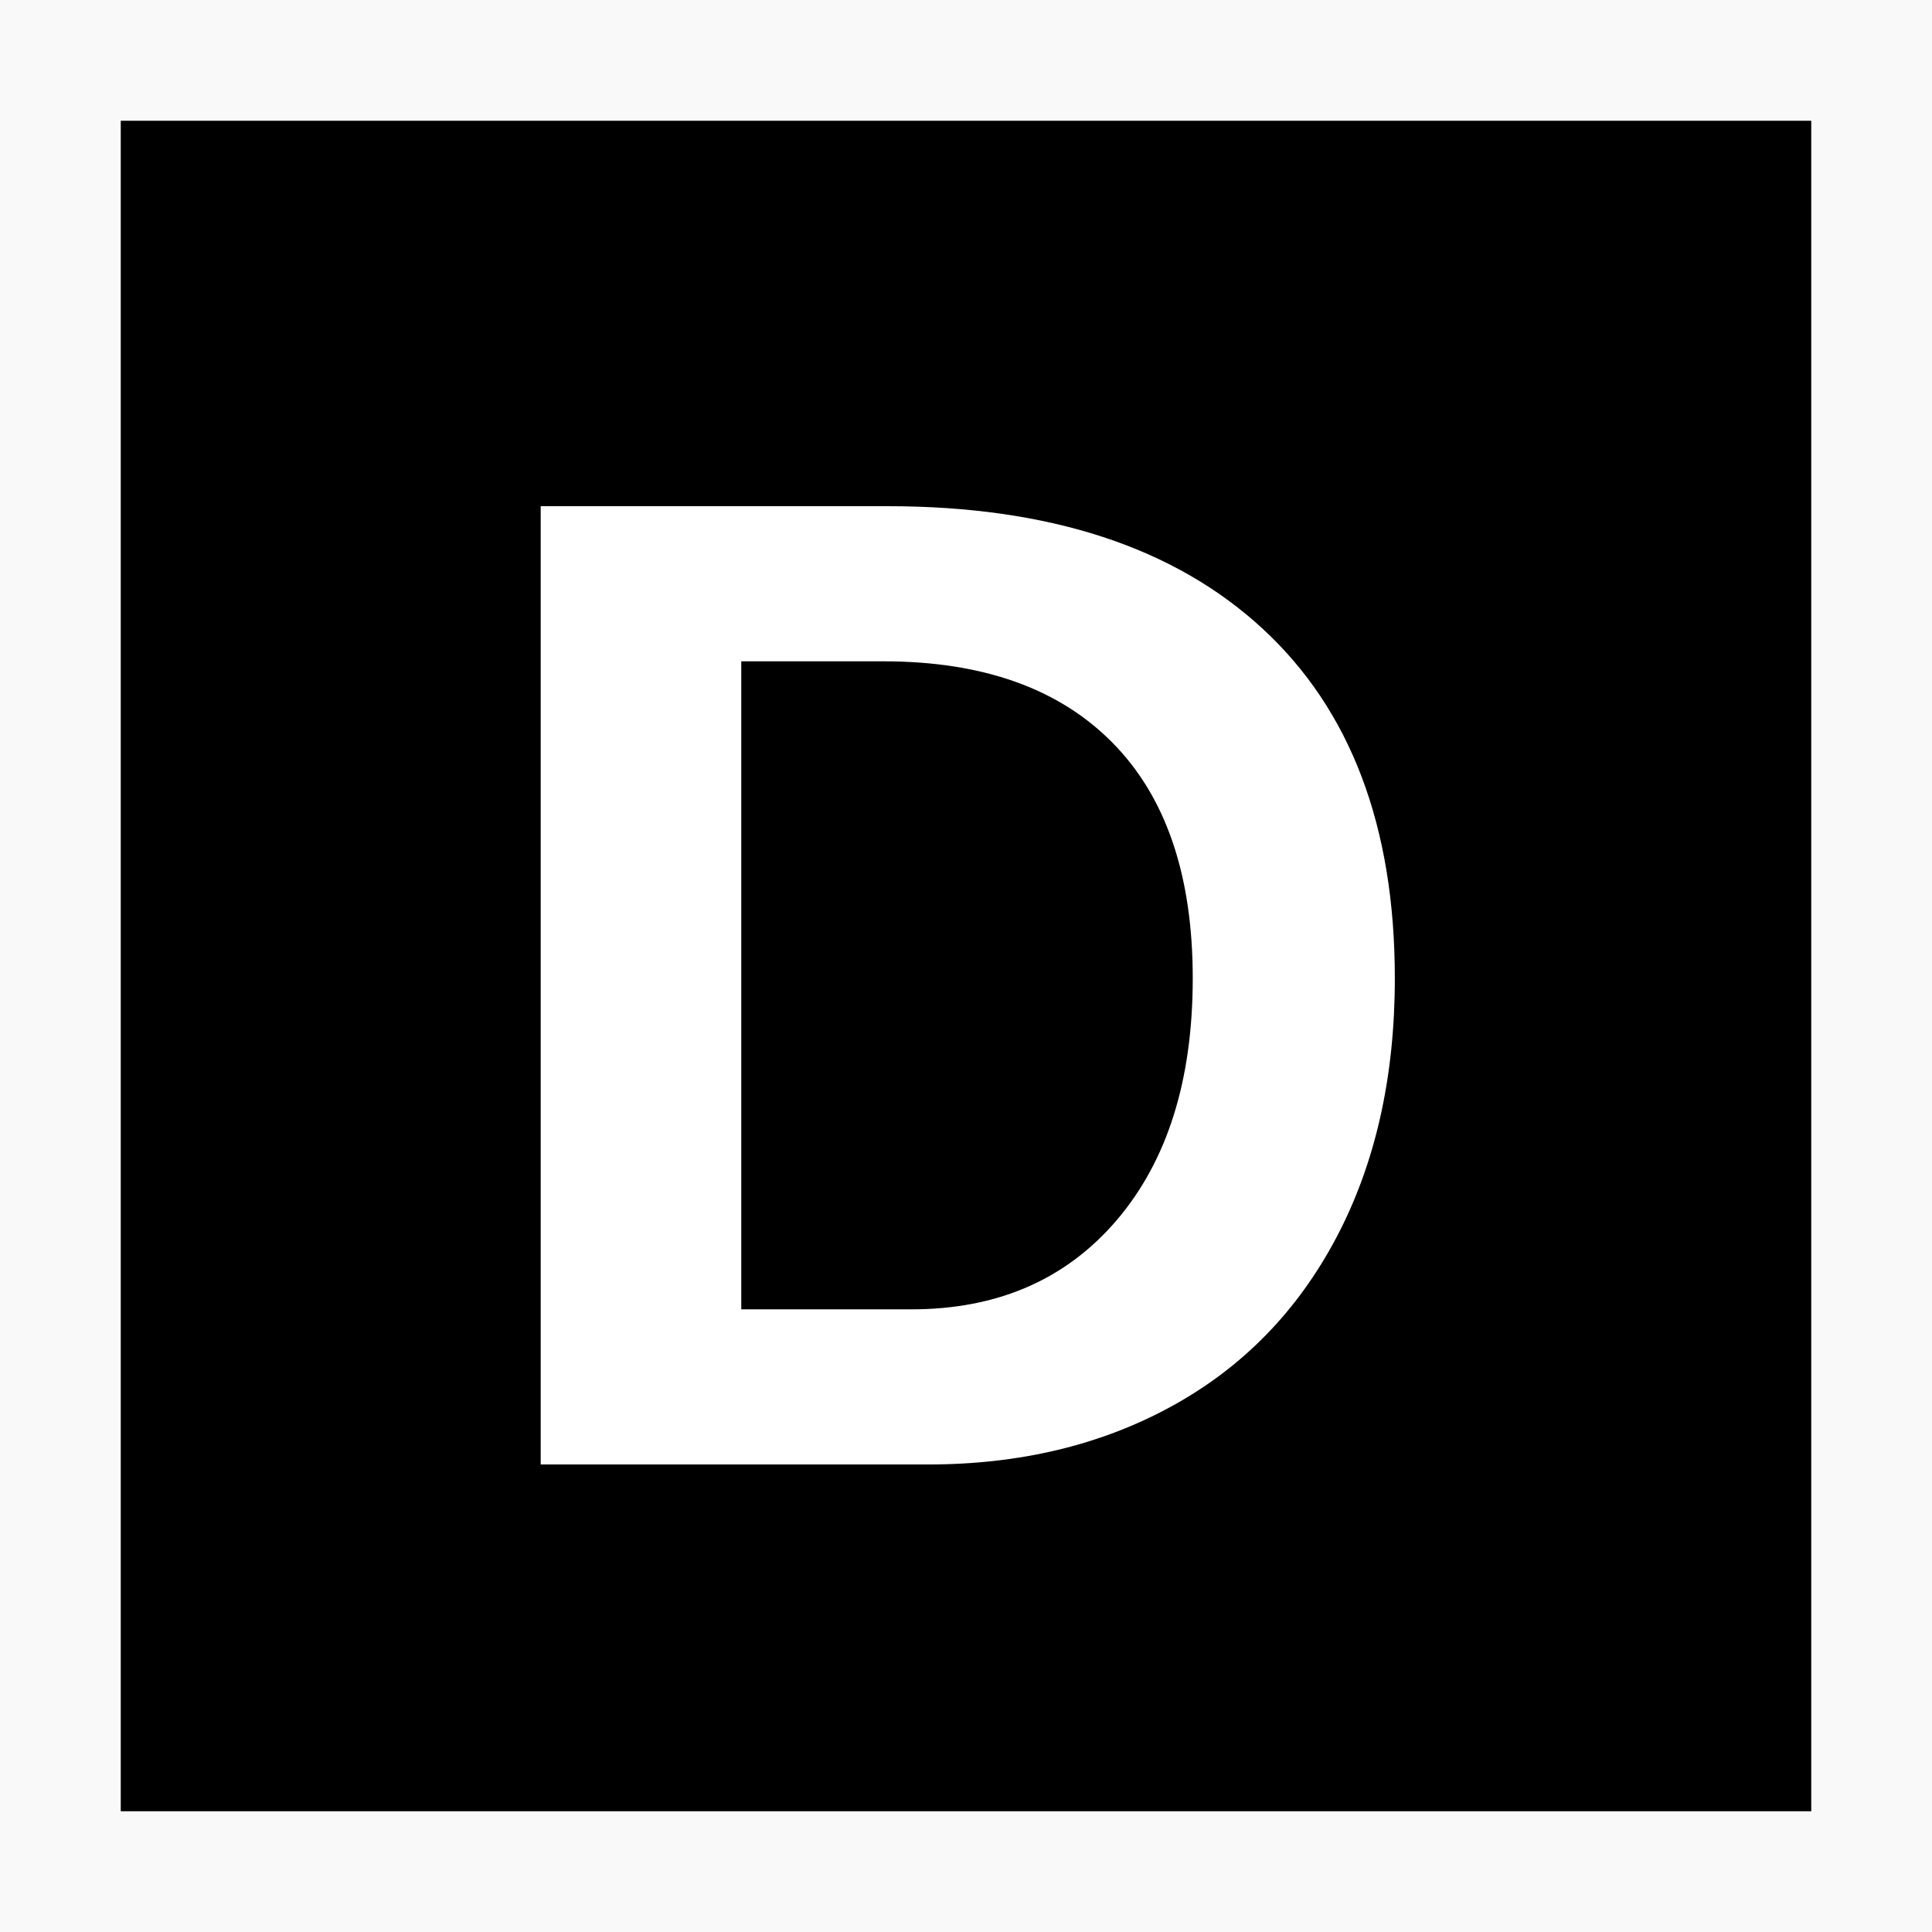
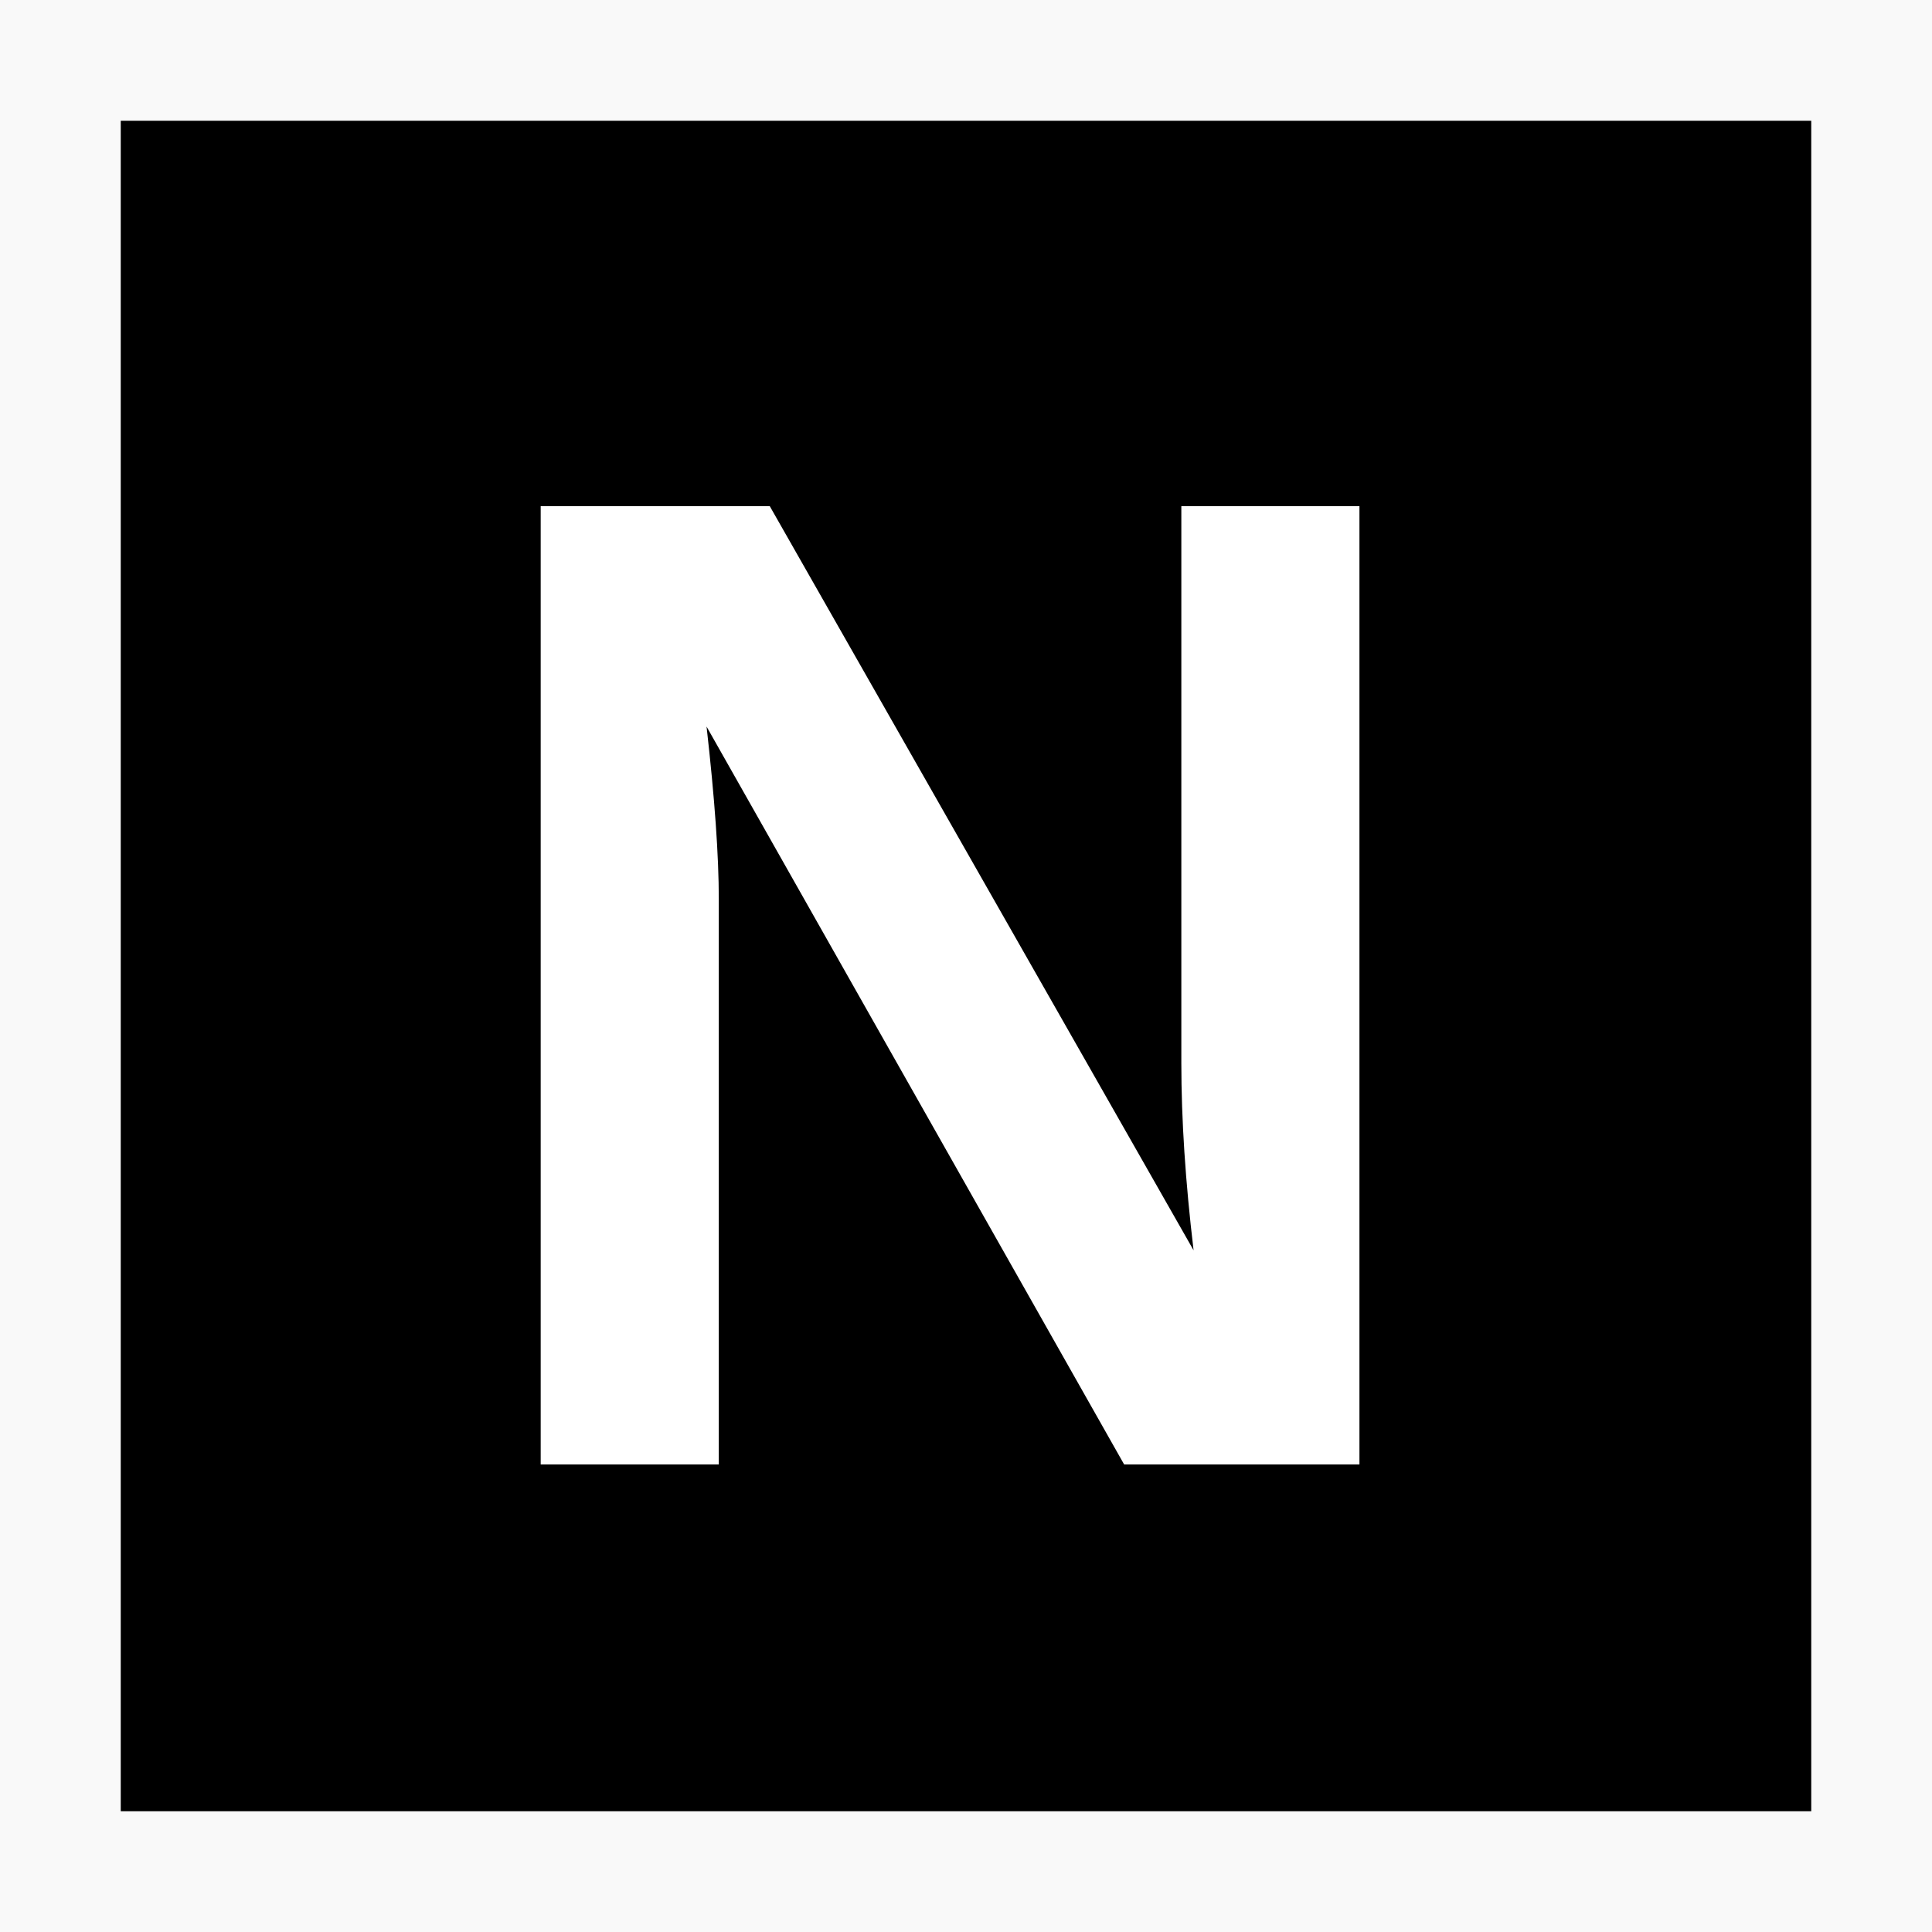
<svg xmlns="http://www.w3.org/2000/svg" id="svg2" version="1.1" width="180" height="180">
  <defs id="defs6" />
  <rect style="fill:#f9f9f9;fill-opacity:1;stroke:none" id="rect2987" width="180" height="180" x="0" y="0" />
  <rect style="fill:#000000;fill-opacity:1;stroke:none" id="rect2989" width="157.5" height="157.5" x="11.25" y="11.25" />
  <text xml:space="preserve" style="font-style:normal;font-weight:normal;font-size:129.762px;line-height:125%;font-family:Sans;letter-spacing:0px;word-spacing:0px;fill:#ffffff;fill-opacity:1;stroke:none" x="41.688" y="136.443" id="text3759">
-     <tspan id="tspan3761" x="41.688" y="136.443" style="font-style:normal;font-variant:normal;font-weight:bold;font-stretch:normal;font-family:Arial;-inkscape-font-specification:'Arial Bold';fill:#ffffff">D</tspan>
+     <tspan id="tspan3761" x="41.688" y="136.443" style="font-style:normal;font-variant:normal;font-weight:bold;font-stretch:normal;font-family:Arial;-inkscape-font-specification:'Arial Bold';fill:#ffffff">N</tspan>
  </text>
</svg>
